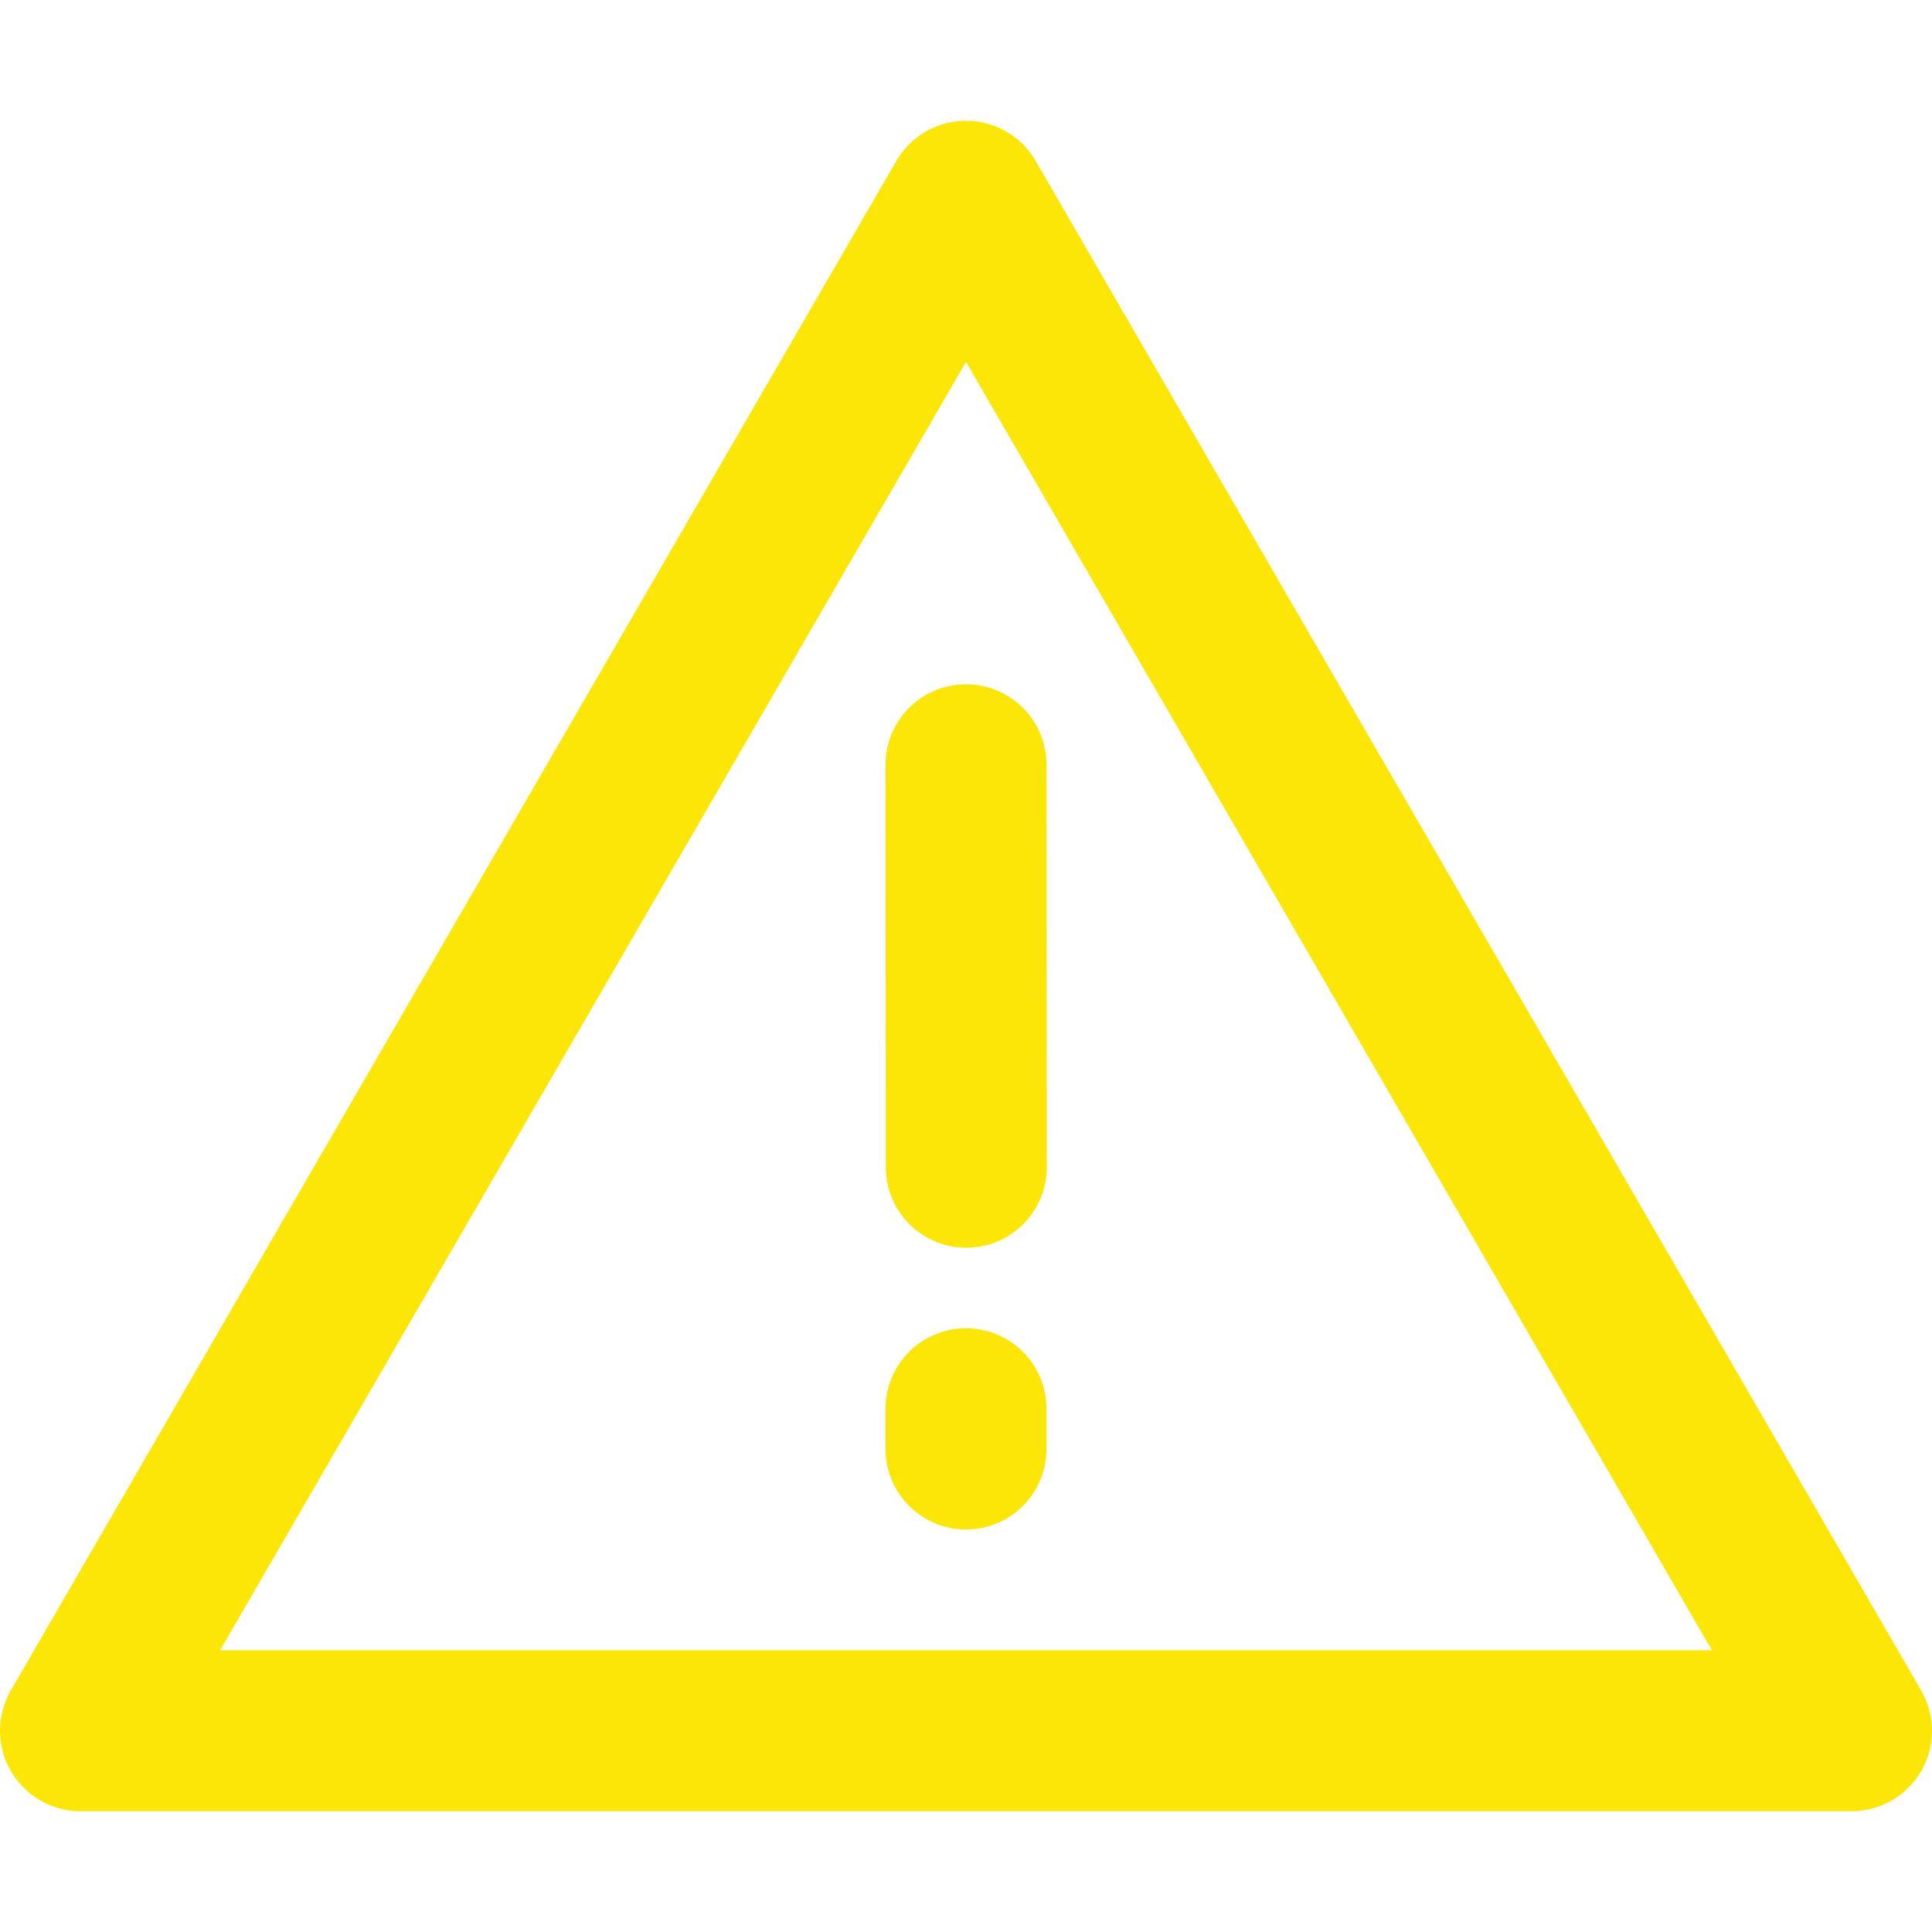
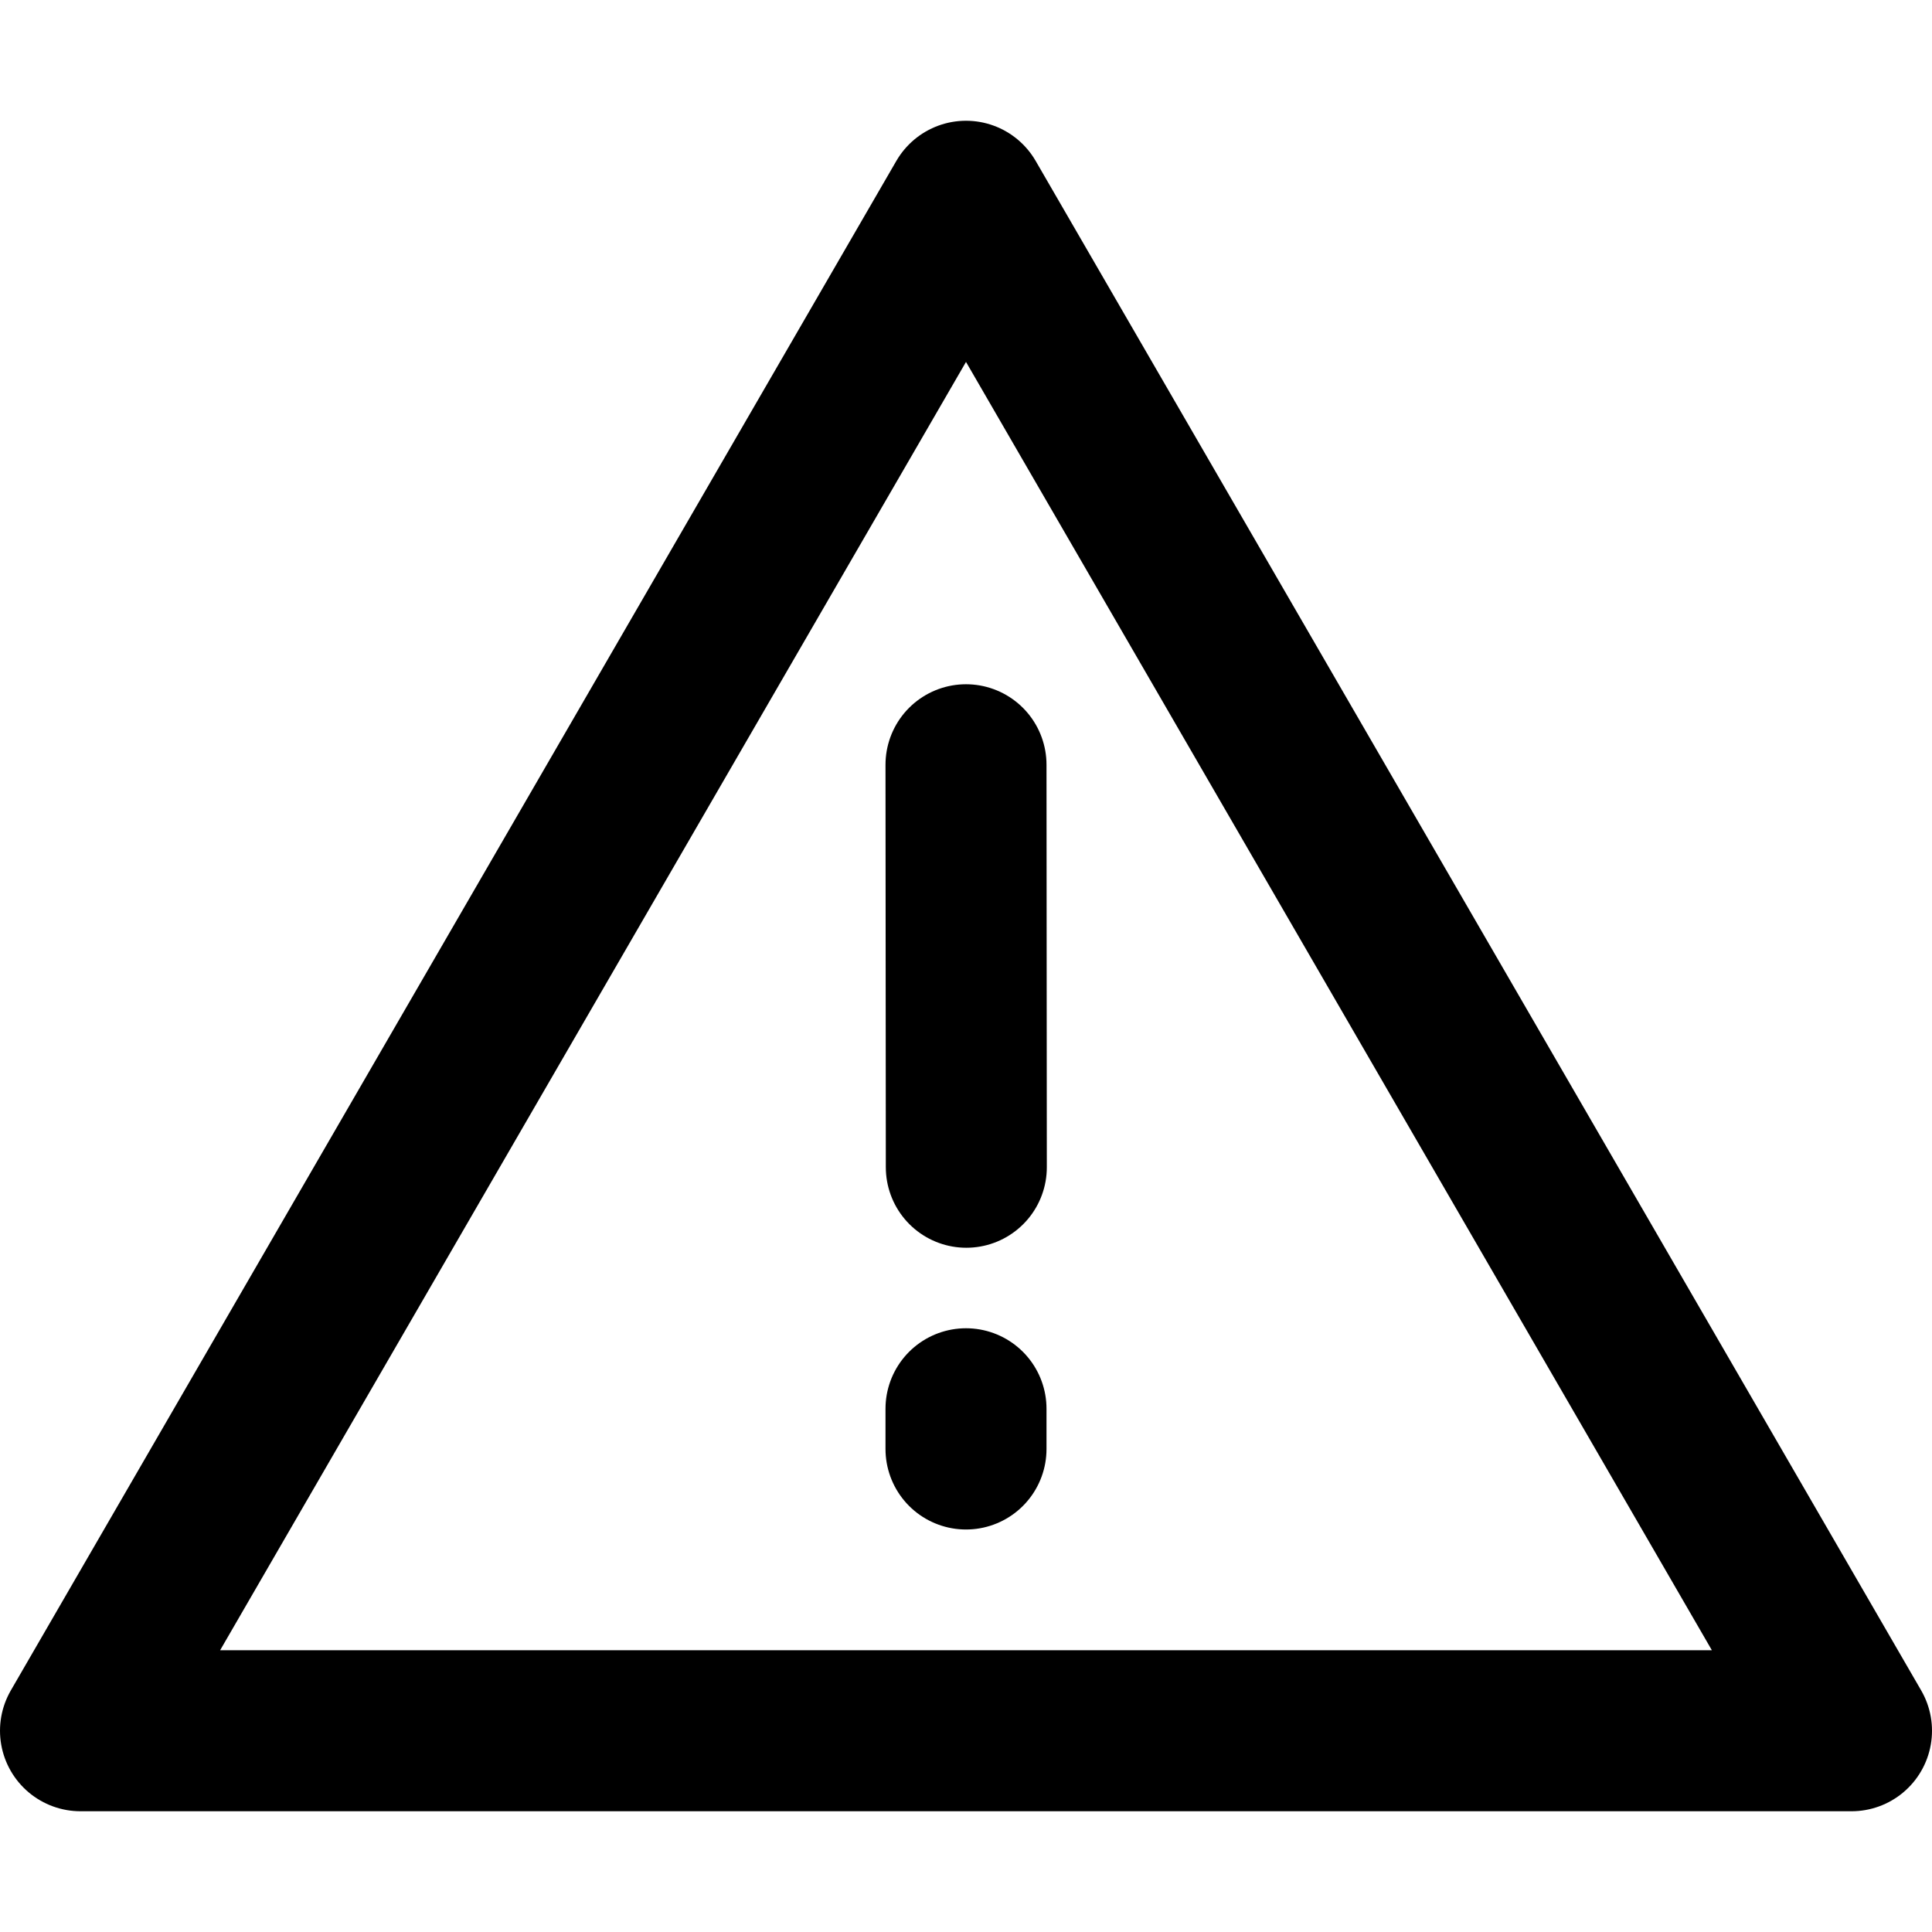
<svg xmlns="http://www.w3.org/2000/svg" width="48" height="48" viewBox="0 0 48 48" fill="none">
-   <path d="M24 5L2 43H46L24 5Z" stroke="#FCE608" stroke-width="4" stroke-linejoin="round" />
-   <path d="M24 35V36" stroke="#FCE608" stroke-width="4" stroke-linecap="round" />
-   <path d="M24 19L24.008 29" stroke="#FCE608" stroke-width="4" stroke-linecap="round" />
+   <path d="M24 5L2 43H46L24 5Z" stroke="currentColor" stroke-width="4" stroke-linejoin="round" />
+   <path d="M24 35V36" stroke="currentColor" stroke-width="4" stroke-linecap="round" />
+   <path d="M24 19L24.008 29" stroke="currentColor" stroke-width="4" stroke-linecap="round" />
</svg>
